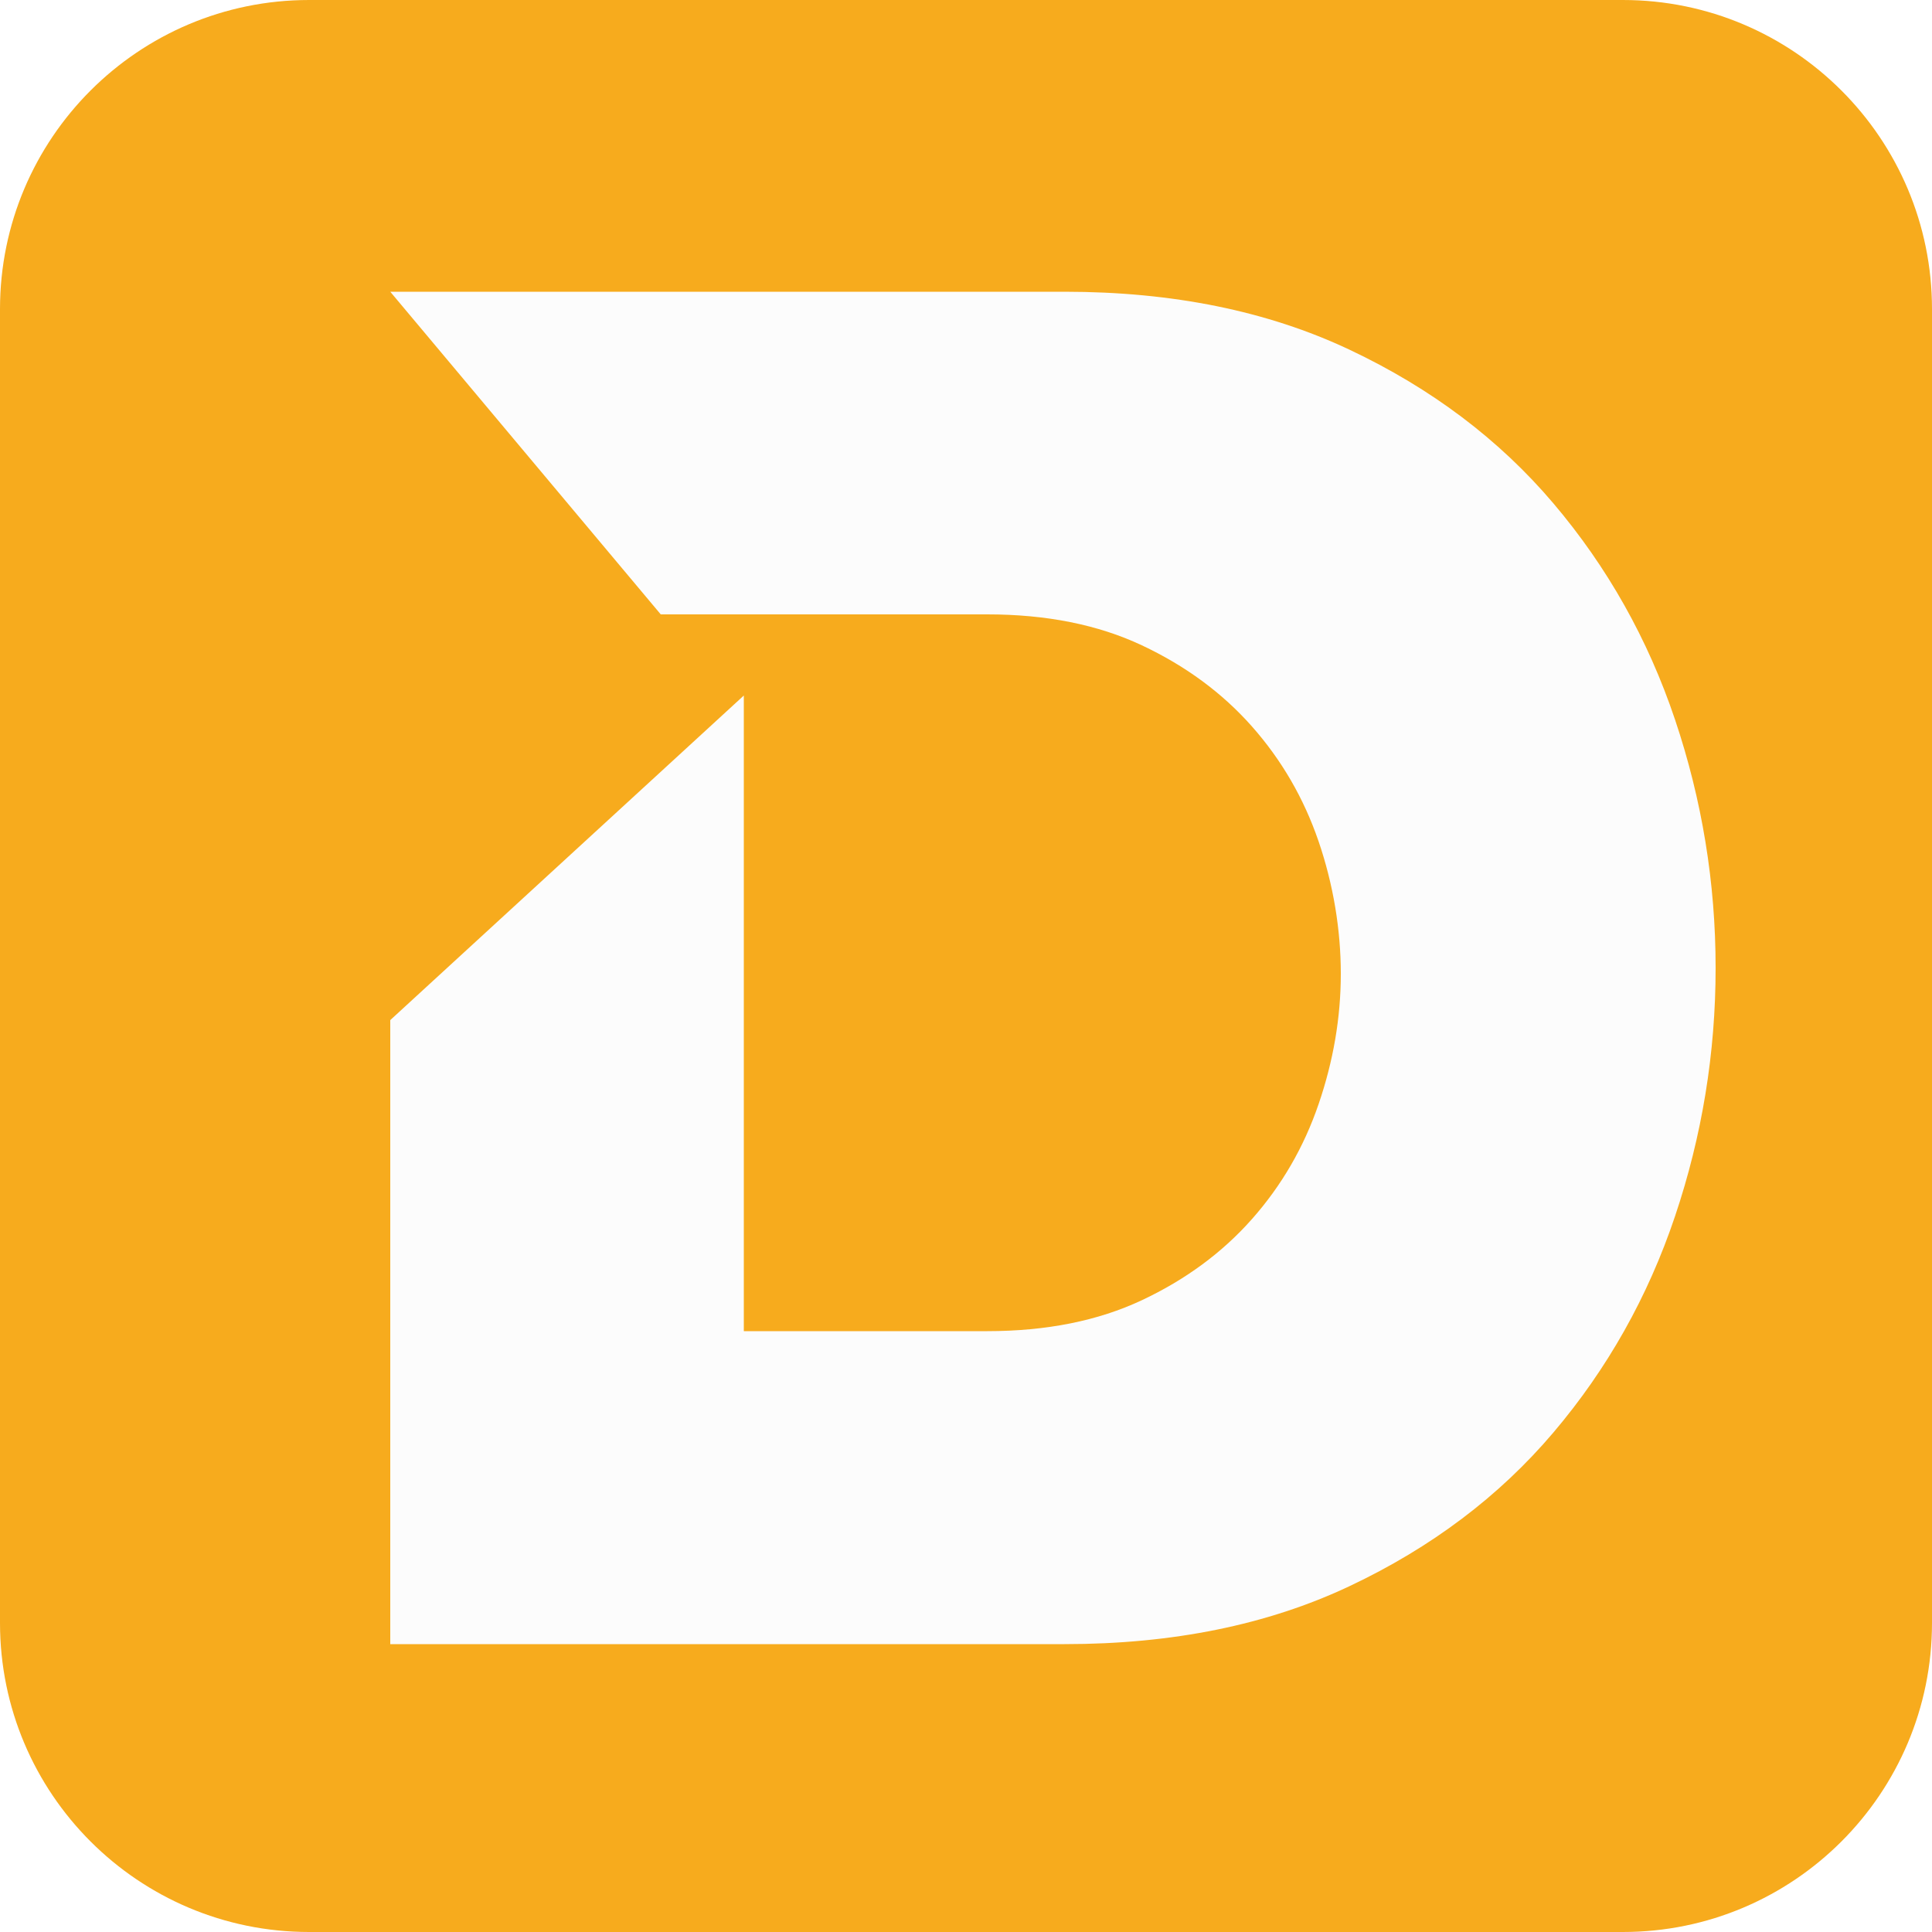
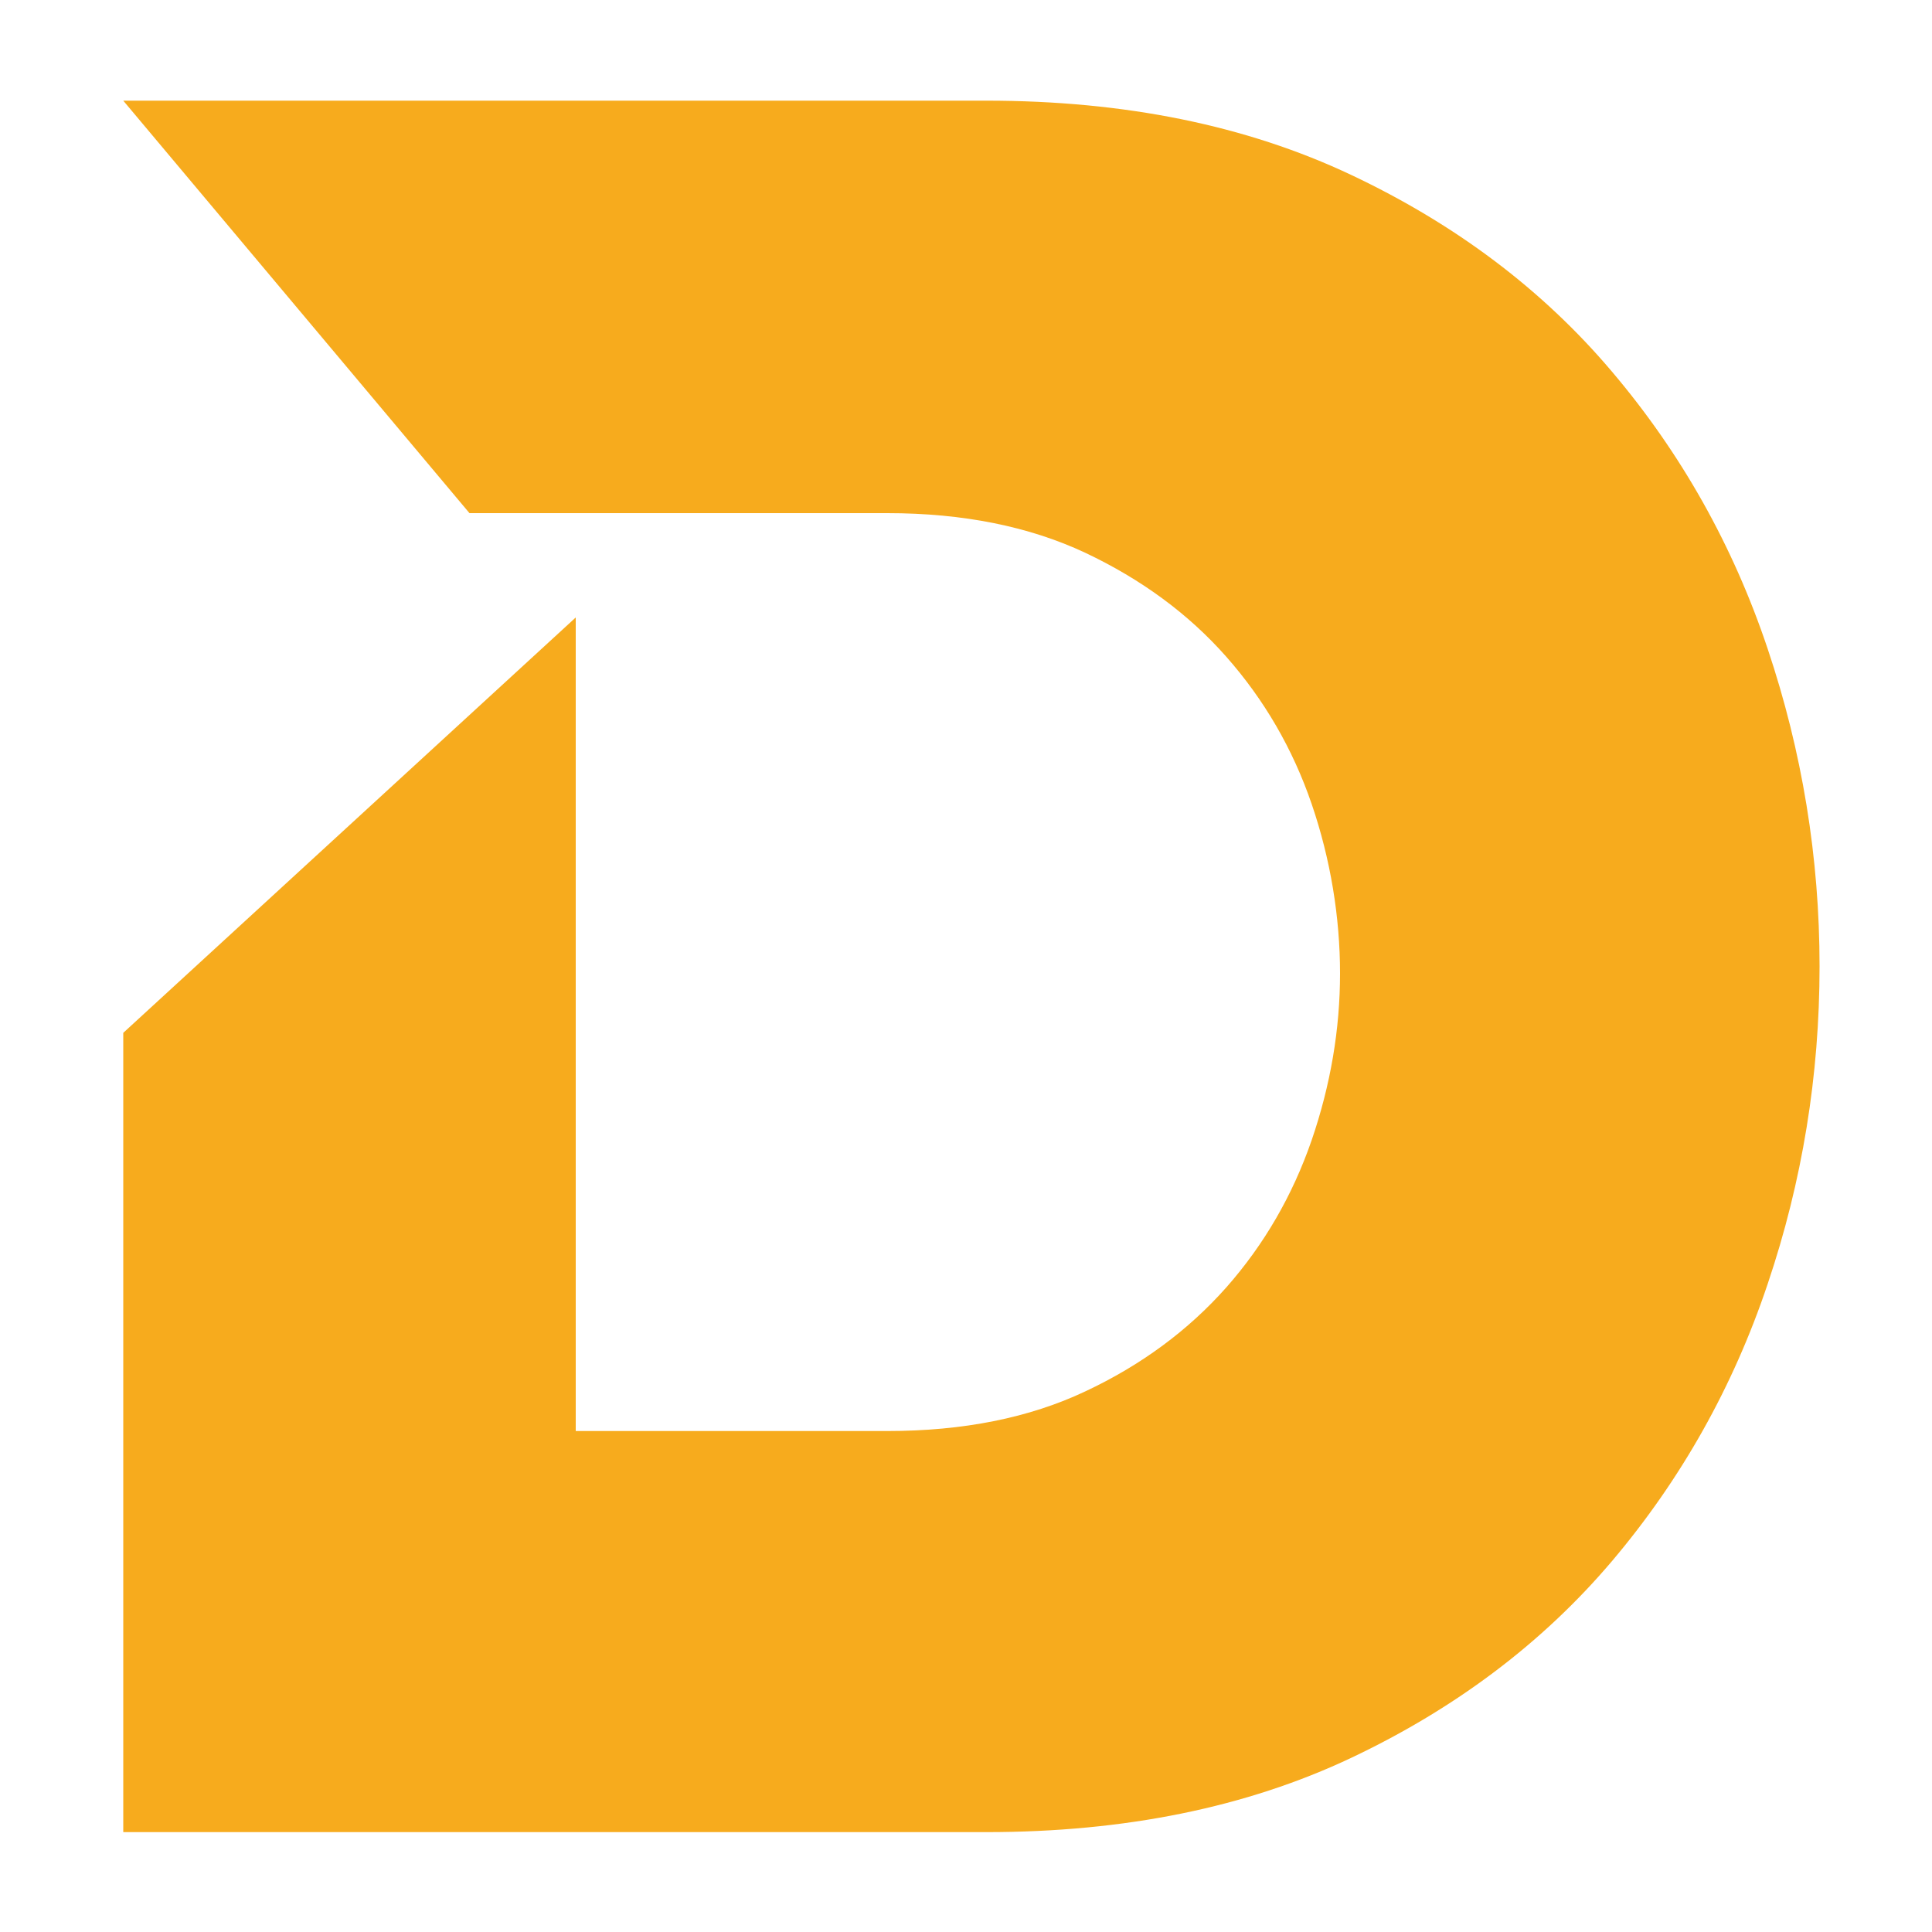
- <svg xmlns="http://www.w3.org/2000/svg" viewBox="0 0 200 200">
-   <rect x="0" y="0" rx="32" ry="32" width="200" height="200" style="fill: #f7ab1d" />
-   <path d="M40.4,105.6l36.6-33.6v65.8h25.2c6.13,0,11.47-1.07,16-3.2,4.53-2.13,8.33-4.93,11.4-8.4,3.07-3.47,5.37-7.43,6.9-11.9,1.53-4.47,2.3-8.97,2.3-13.5s-.77-9.23-2.3-13.7c-1.53-4.47-3.83-8.43-6.9-11.9-3.07-3.47-6.87-6.27-11.4-8.4-4.53-2.13-9.87-3.2-16-3.2h-33.8l-28-33.4h69.8c11.2,0,21.03,2,29.5,6,8.47,4,15.5,9.3,21.1,15.9,5.6,6.6,9.8,14.07,12.6,22.4,2.8,8.33,4.2,16.9,4.2,25.7s-1.4,17.37-4.2,25.7c-2.8,8.33-7,15.8-12.6,22.4-5.6,6.6-12.63,11.9-21.1,15.9-8.47,4-18.3,6-29.5,6H40.4v-64.6Z" style="fill: #fcfcfc" />
+ <svg xmlns="http://www.w3.org/2000/svg" viewBox="0 0 100 100">
+   <path style="fill: #f7ab1d" d="M6.38,53.46l23.42-21.5v42.11h16.13c3.92,0,7.34-.68,10.24-2.05,2.9-1.36,5.33-3.16,7.3-5.38,1.96-2.22,3.43-4.76,4.42-7.62.98-2.86,1.47-5.74,1.47-8.64s-.49-5.91-1.47-8.77c-.98-2.86-2.46-5.4-4.42-7.62-1.96-2.22-4.4-4.01-7.3-5.38-2.9-1.36-6.32-2.05-10.24-2.05h-21.63L6.38,5.21h44.67c7.17,0,13.46,1.28,18.88,3.84,5.42,2.56,9.92,5.95,13.5,10.18,3.58,4.22,6.27,9,8.06,14.34,1.79,5.33,2.69,10.82,2.69,16.45s-.89,11.12-2.69,16.45c-1.79,5.33-4.48,10.11-8.06,14.34-3.58,4.22-8.09,7.62-13.5,10.18-5.42,2.56-11.71,3.84-18.88,3.84H6.38v-41.34Z" />
</svg>
